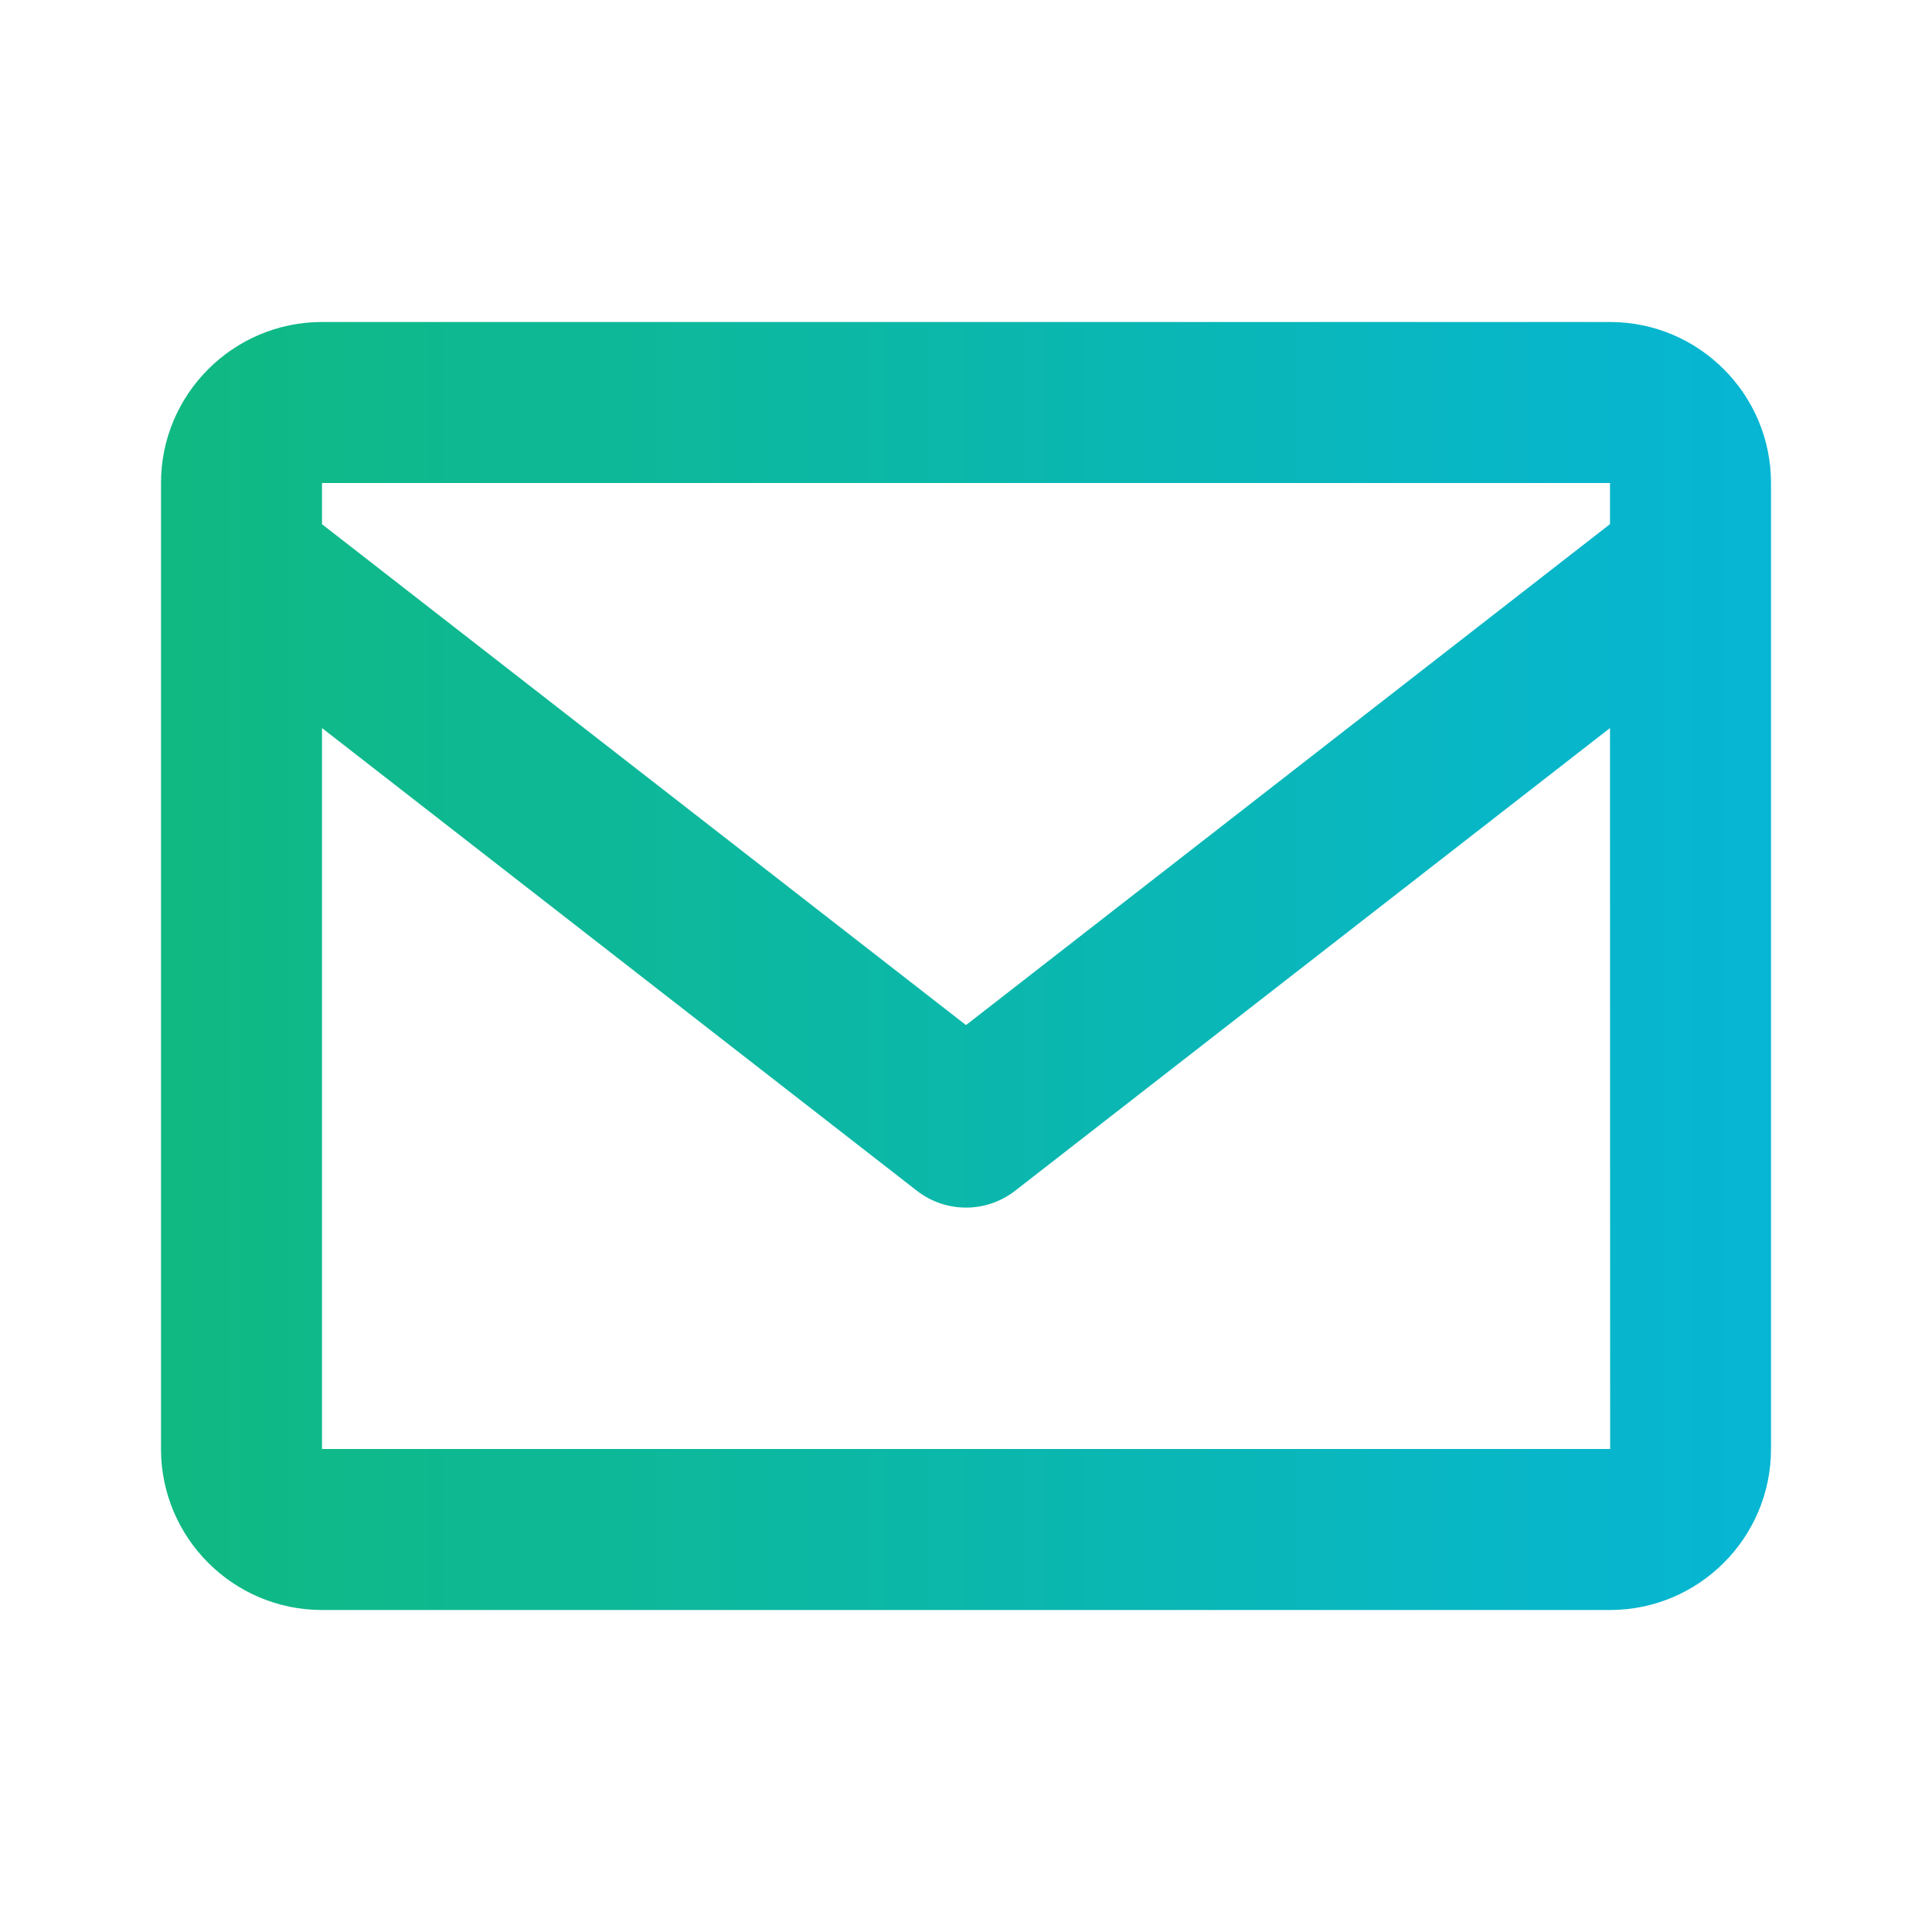
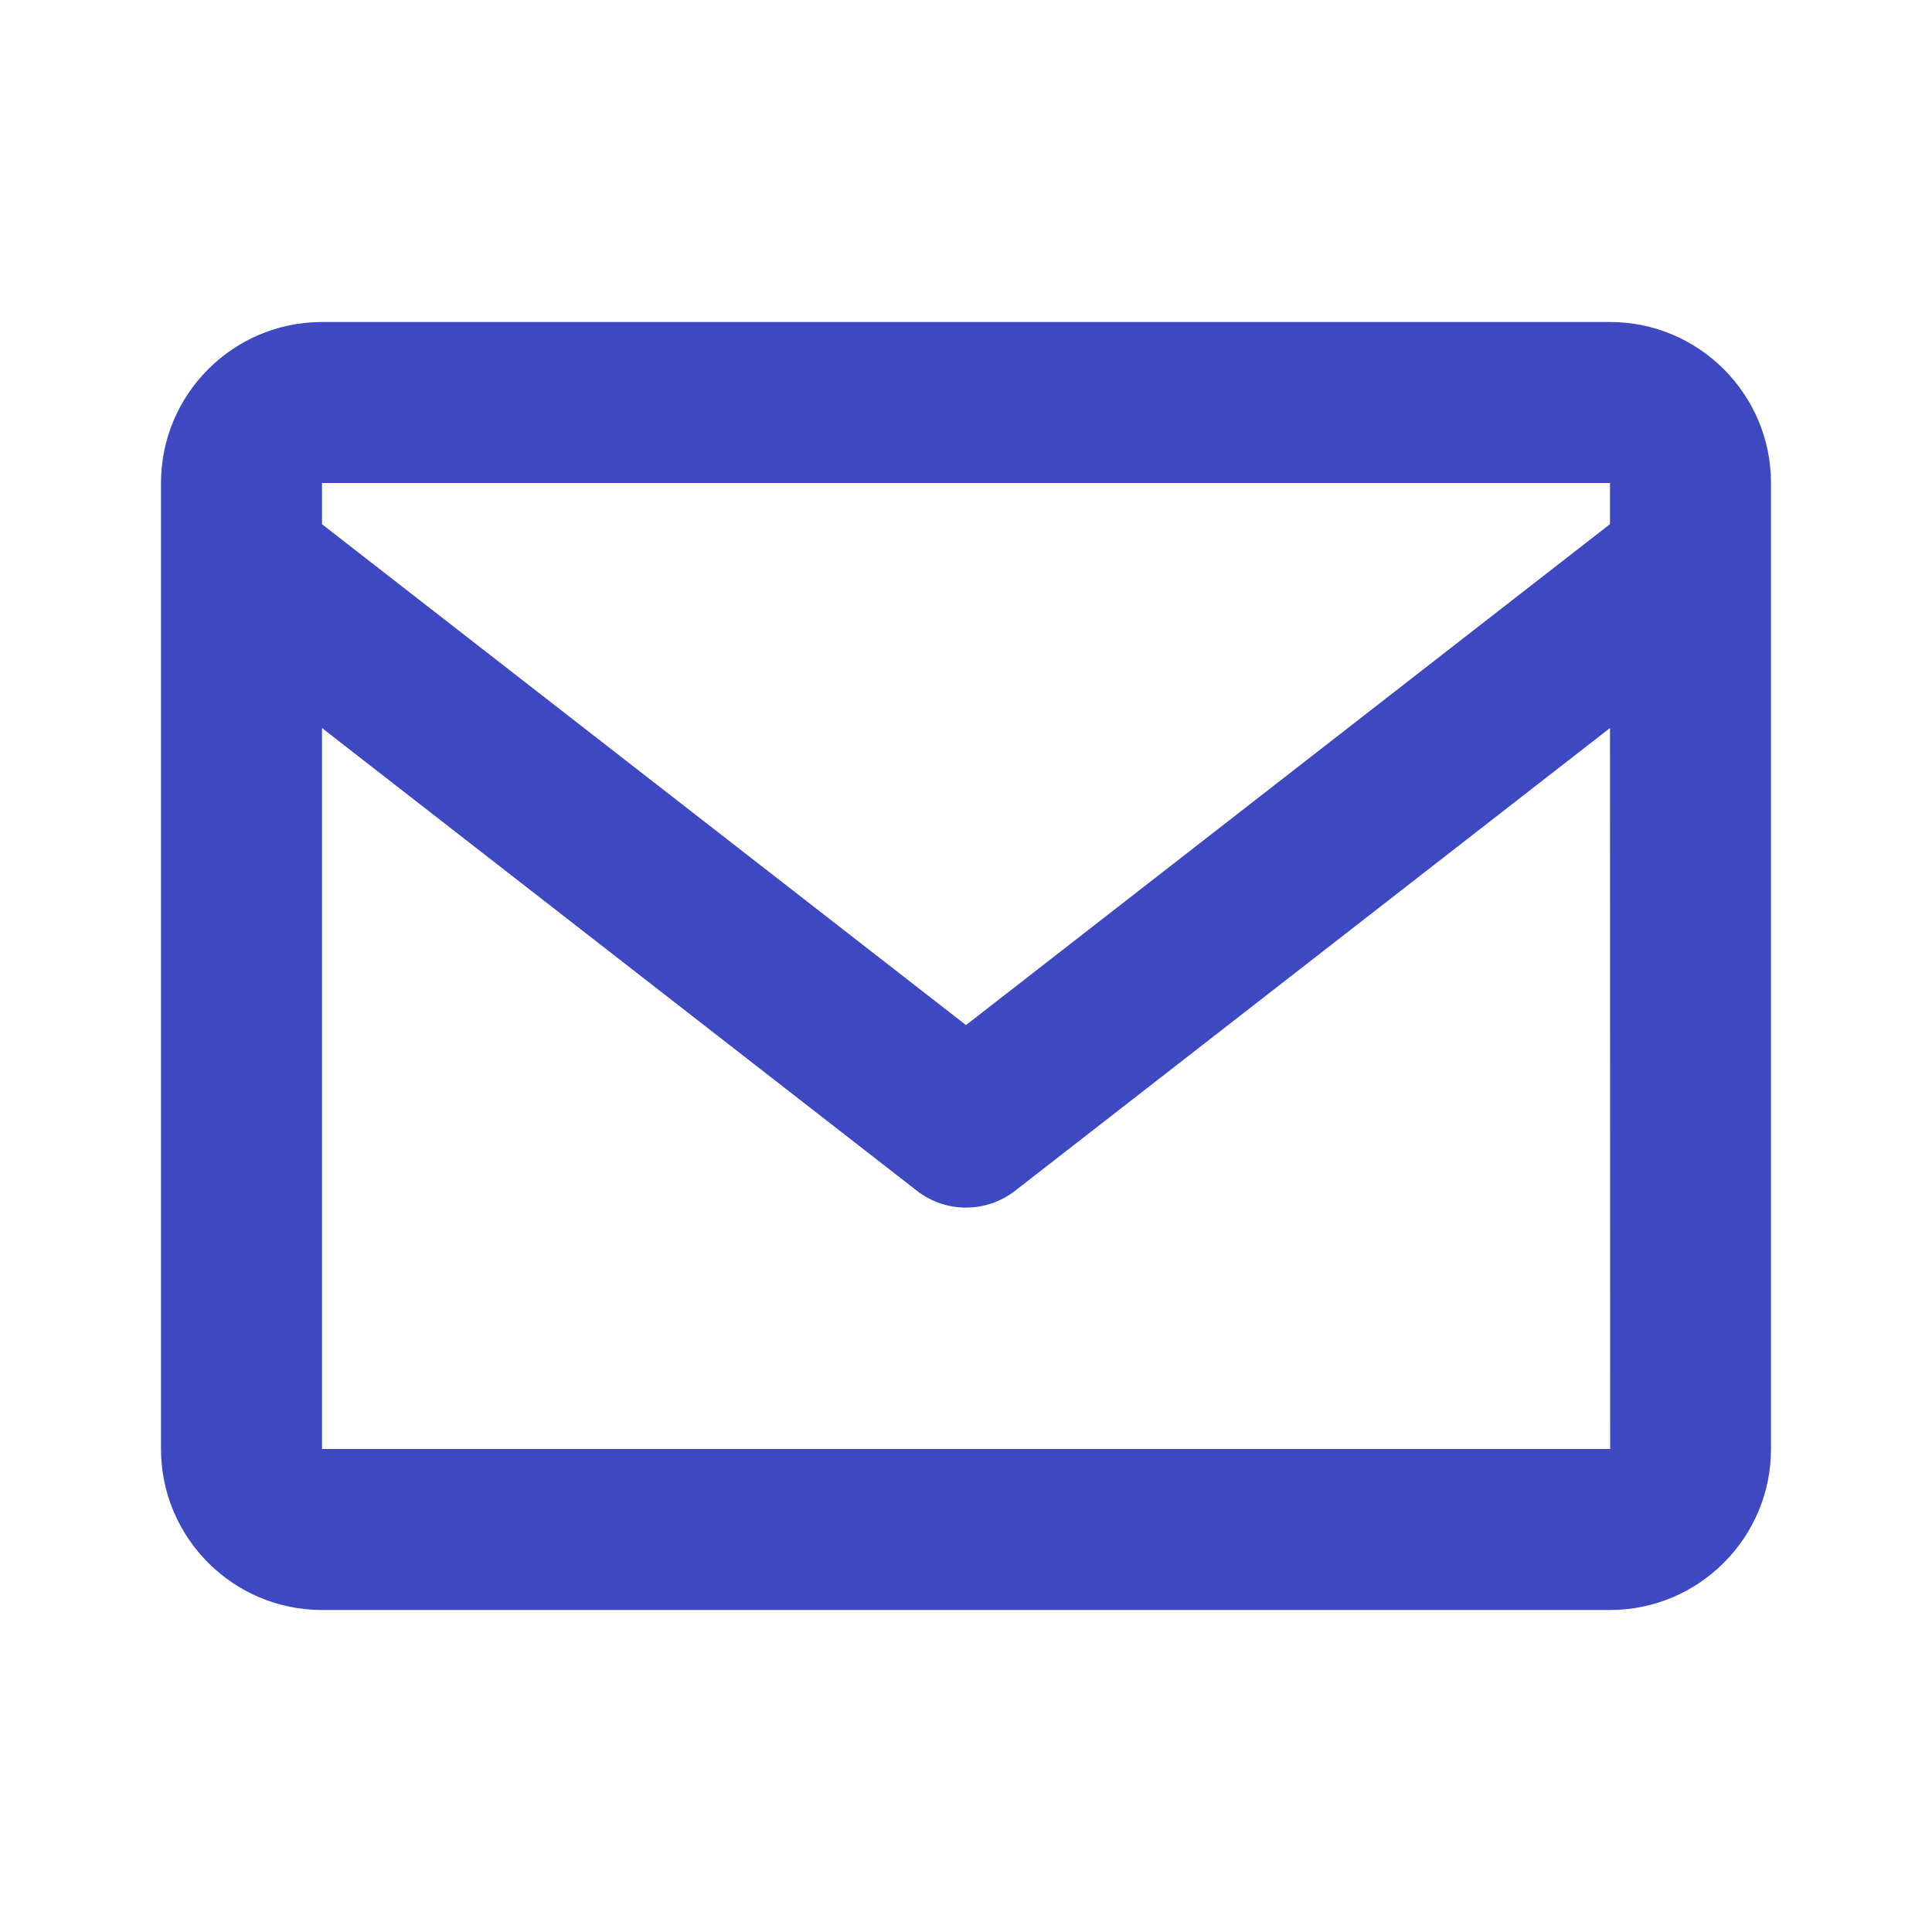
- <svg xmlns="http://www.w3.org/2000/svg" xmlns:xlink="http://www.w3.org/1999/xlink" width="24" height="24" viewBox="0 0 24 24" version="1.1" id="svg4">
+ <svg xmlns="http://www.w3.org/2000/svg" width="24" height="24" viewBox="0 0 24 24" version="1.1" id="svg4">
  <defs id="defs8">
    <linearGradient id="gradiente">
      <stop style="stop-color:#10b981;stop-opacity:1;" offset="0" id="stop2324" />
      <stop style="stop-color:#06b6d4;stop-opacity:1;" offset="1" id="stop2326" />
    </linearGradient>
    <linearGradient id="gradiente-1">
      <stop style="stop-color:#10b981;stop-opacity:1;" offset="0" id="stop864" />
      <stop style="stop-color:#06b6d4;stop-opacity:1;" offset="1" id="stop866" />
    </linearGradient>
-     <linearGradient xlink:href="#gradiente-1" id="linearGradient870" x1="2" y1="12" x2="22" y2="12" gradientUnits="userSpaceOnUse" />
  </defs>
-   <path d="M20 4H4c-1.103 0-2 .897-2 2v12c0 1.103.897 2 2 2h16c1.103 0 2-.897 2-2V6c0-1.103-.897-2-2-2zm0 2v.511l-8 6.223-8-6.222V6h16zM4 18V9.044l7.386 5.745a.994.994 0 0 0 1.228 0L20 9.044 20.002 18H4z" id="path2" style="fill:url(#linearGradient870);fill-opacity:1.0" />
+   <path d="M20 4H4c-1.103 0-2 .897-2 2v12c0 1.103.897 2 2 2h16c1.103 0 2-.897 2-2V6c0-1.103-.897-2-2-2zm0 2v.511l-8 6.223-8-6.222V6h16zM4 18V9.044l7.386 5.745a.994.994 0 0 0 1.228 0L20 9.044 20.002 18H4z" id="path2" style="fill:#3e49c1;fill-opacity:1" />
</svg>
